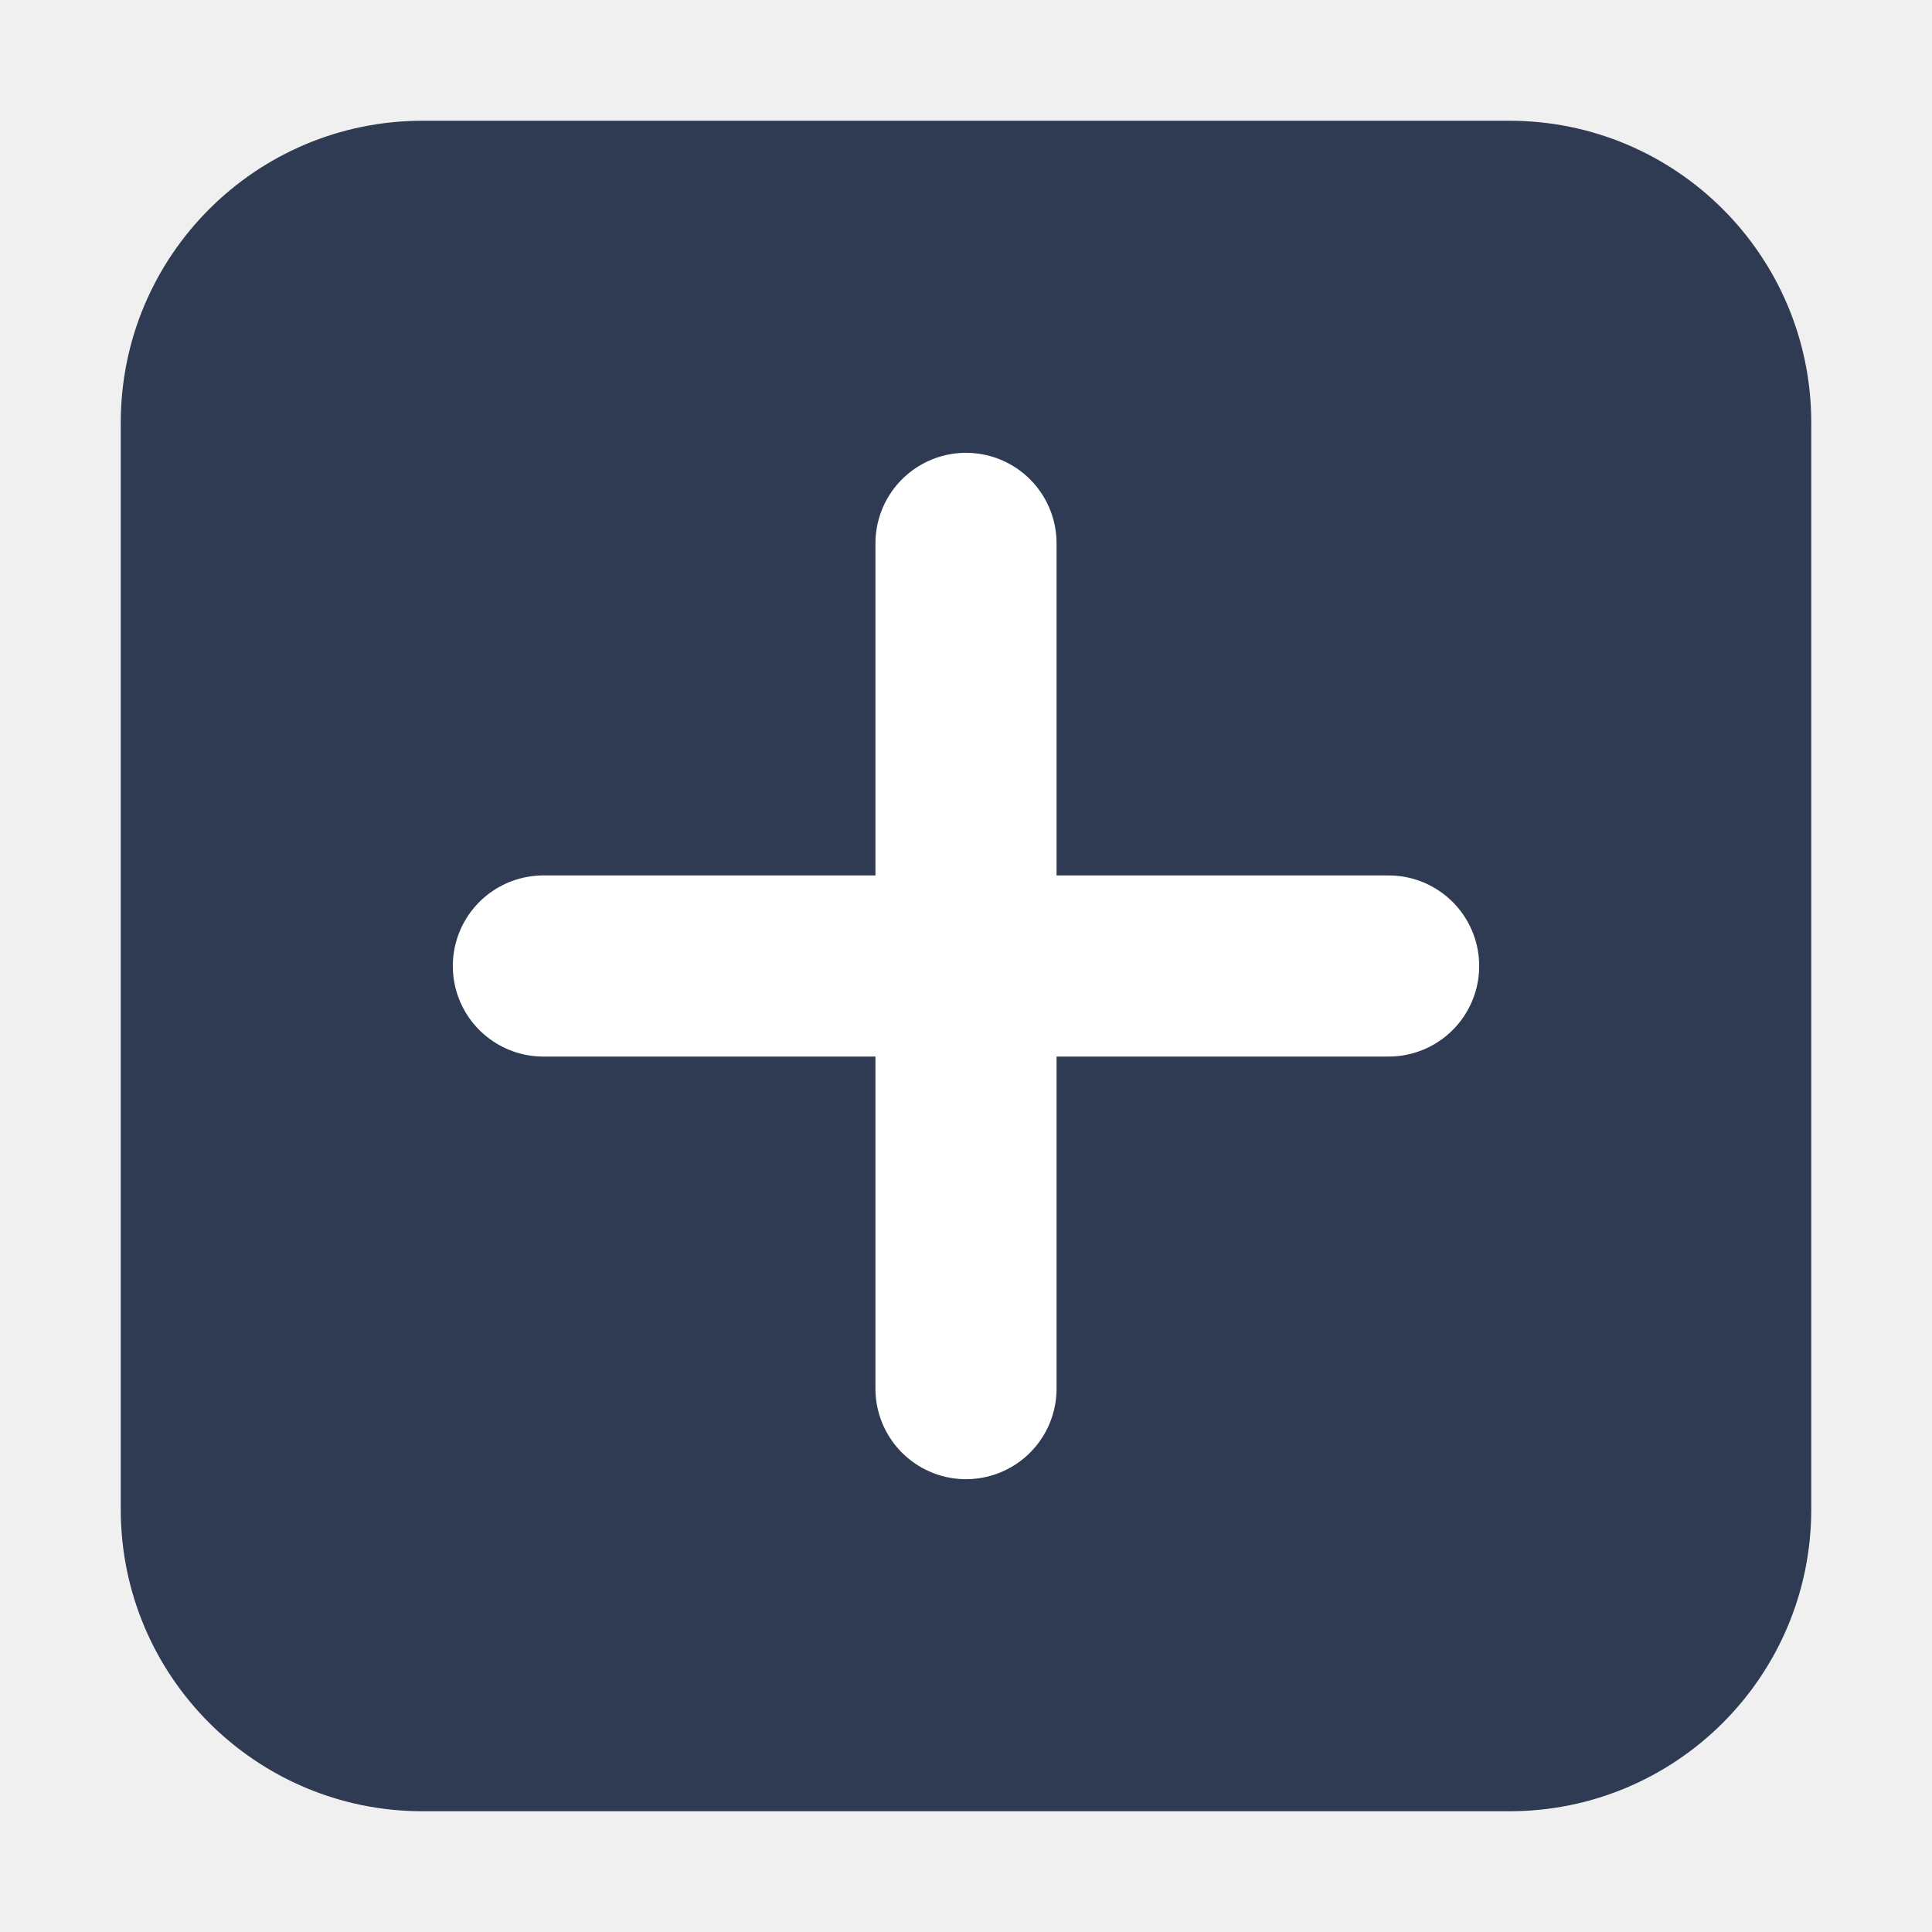
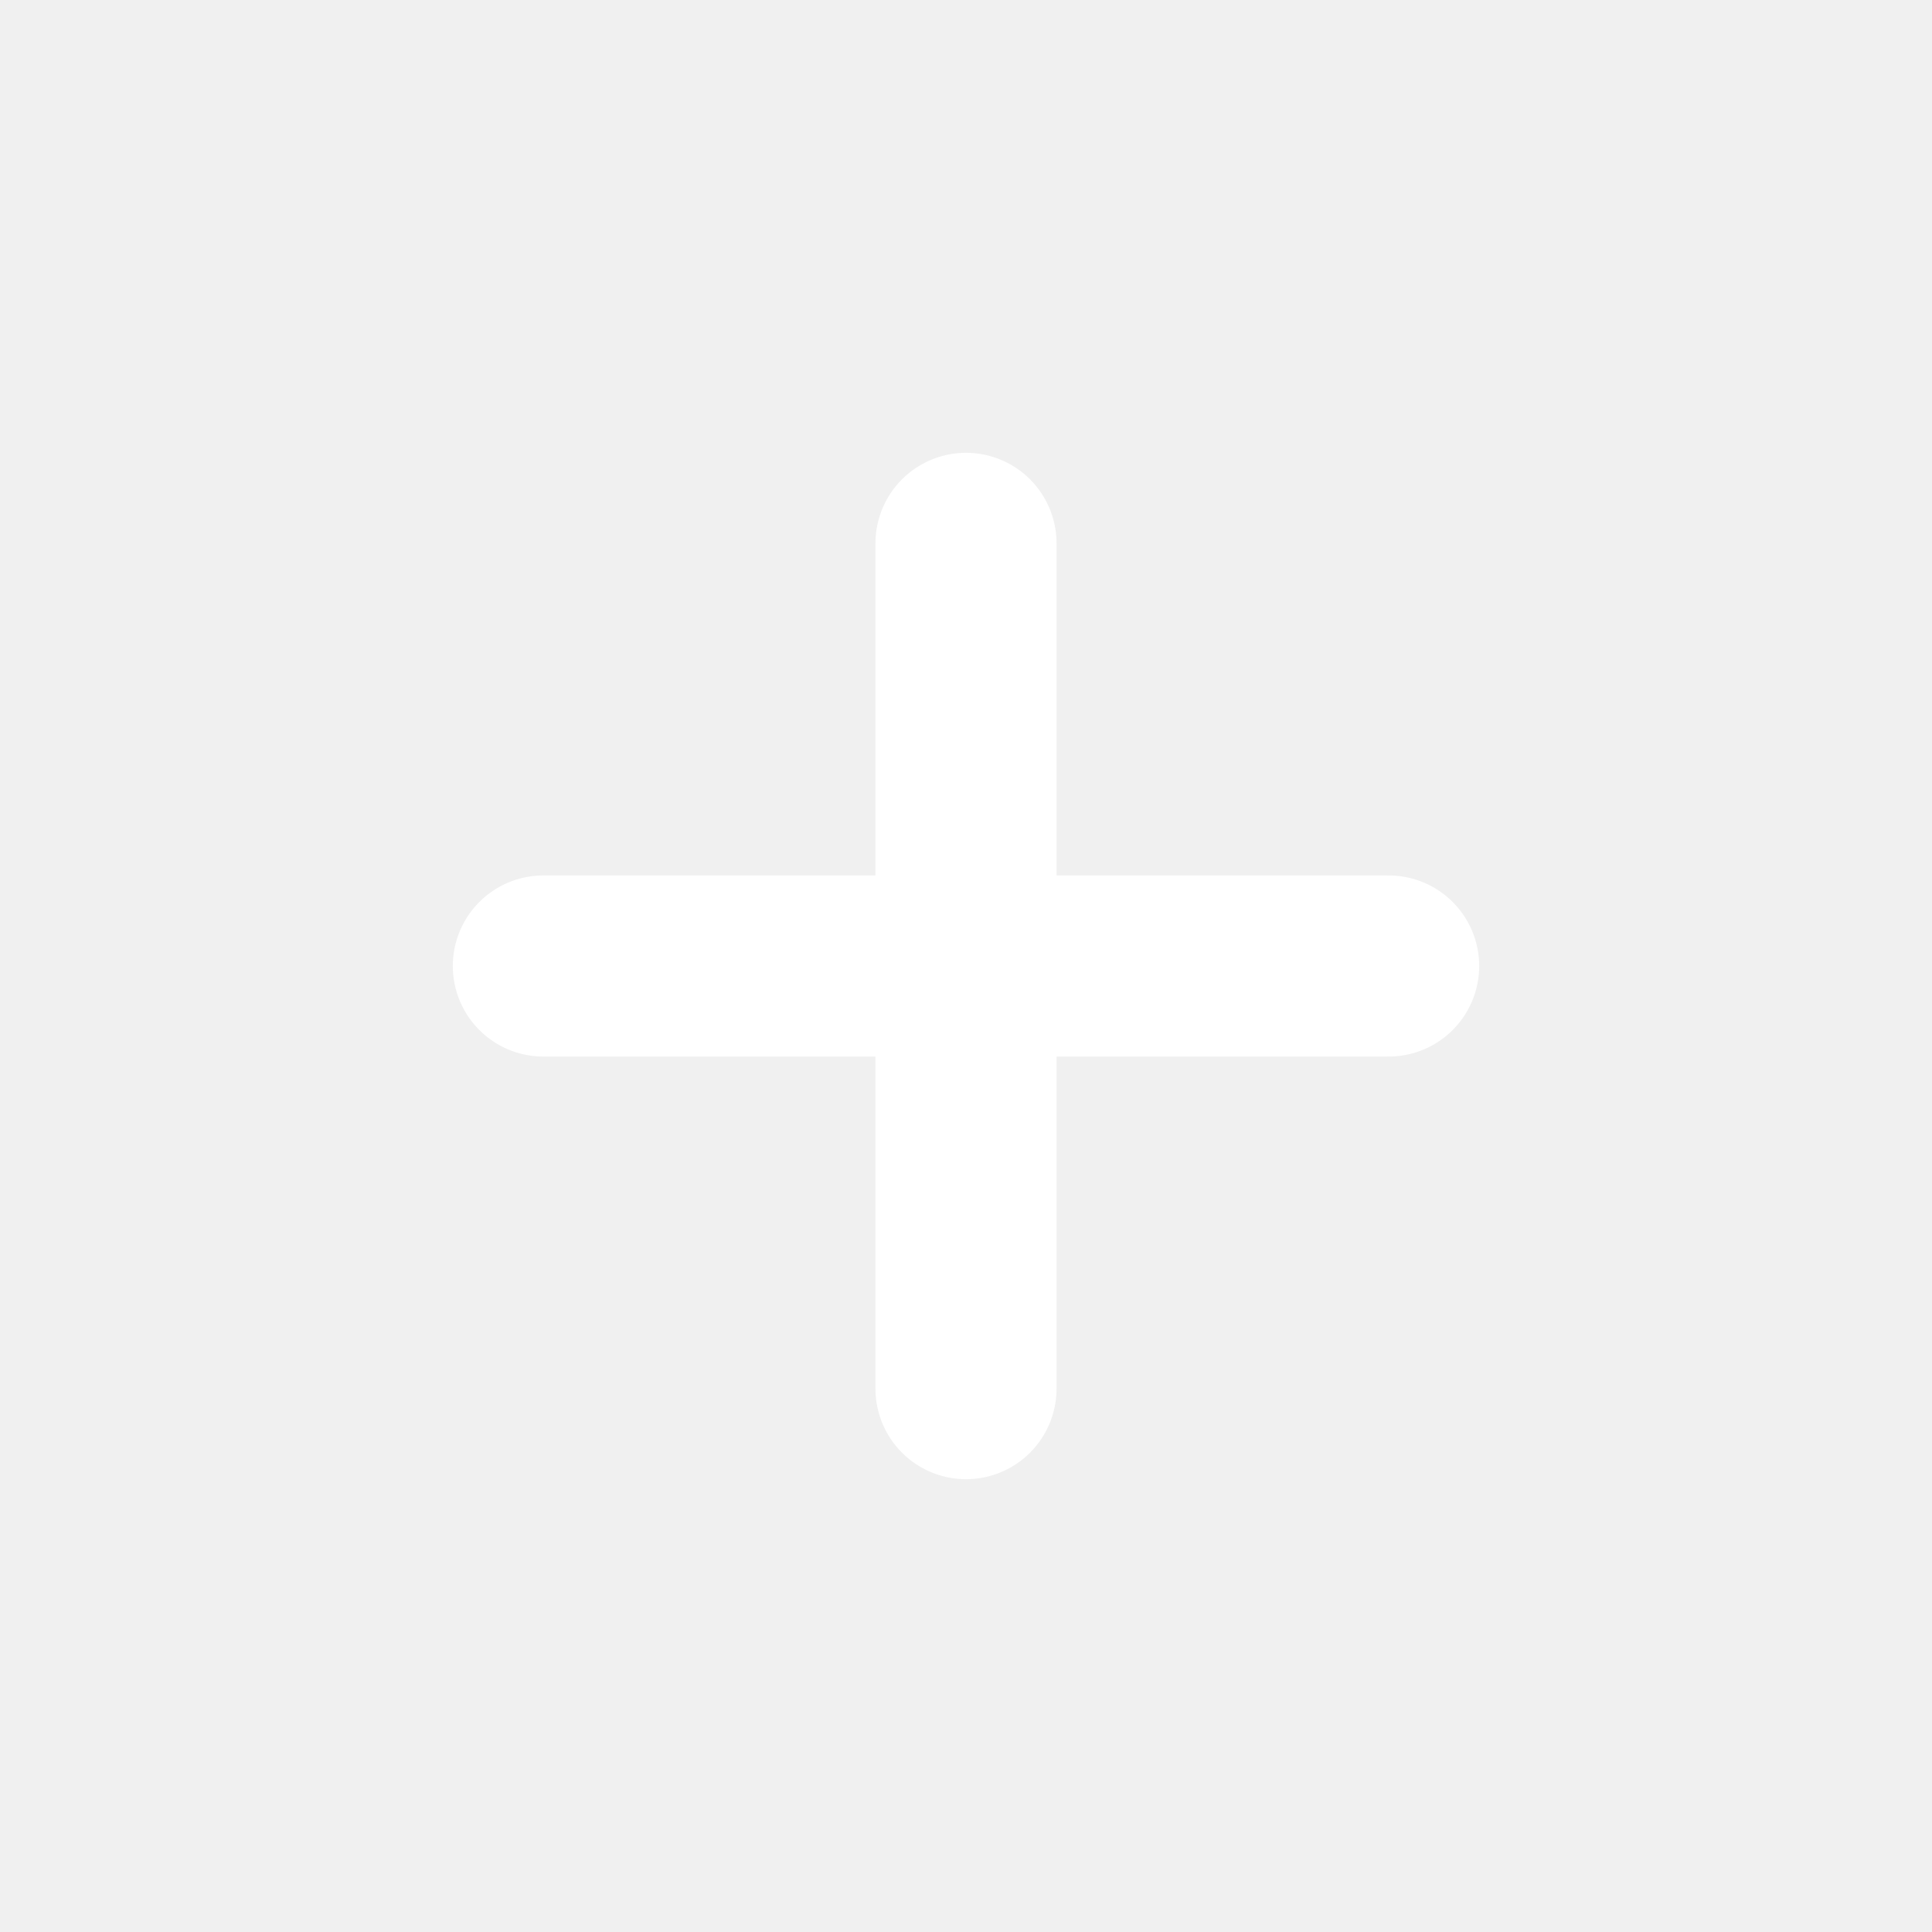
<svg xmlns="http://www.w3.org/2000/svg" viewBox="0 0 64 64" width="64" height="64">
-   <rect x="4" y="4" width="56" height="56" rx="10" fill="#2f3b52" />
  <path d="M18 32h28" stroke="#ffffff" stroke-width="6" stroke-linecap="round" />
  <path d="M32 18v28" stroke="#ffffff" stroke-width="6" stroke-linecap="round" />
</svg>
